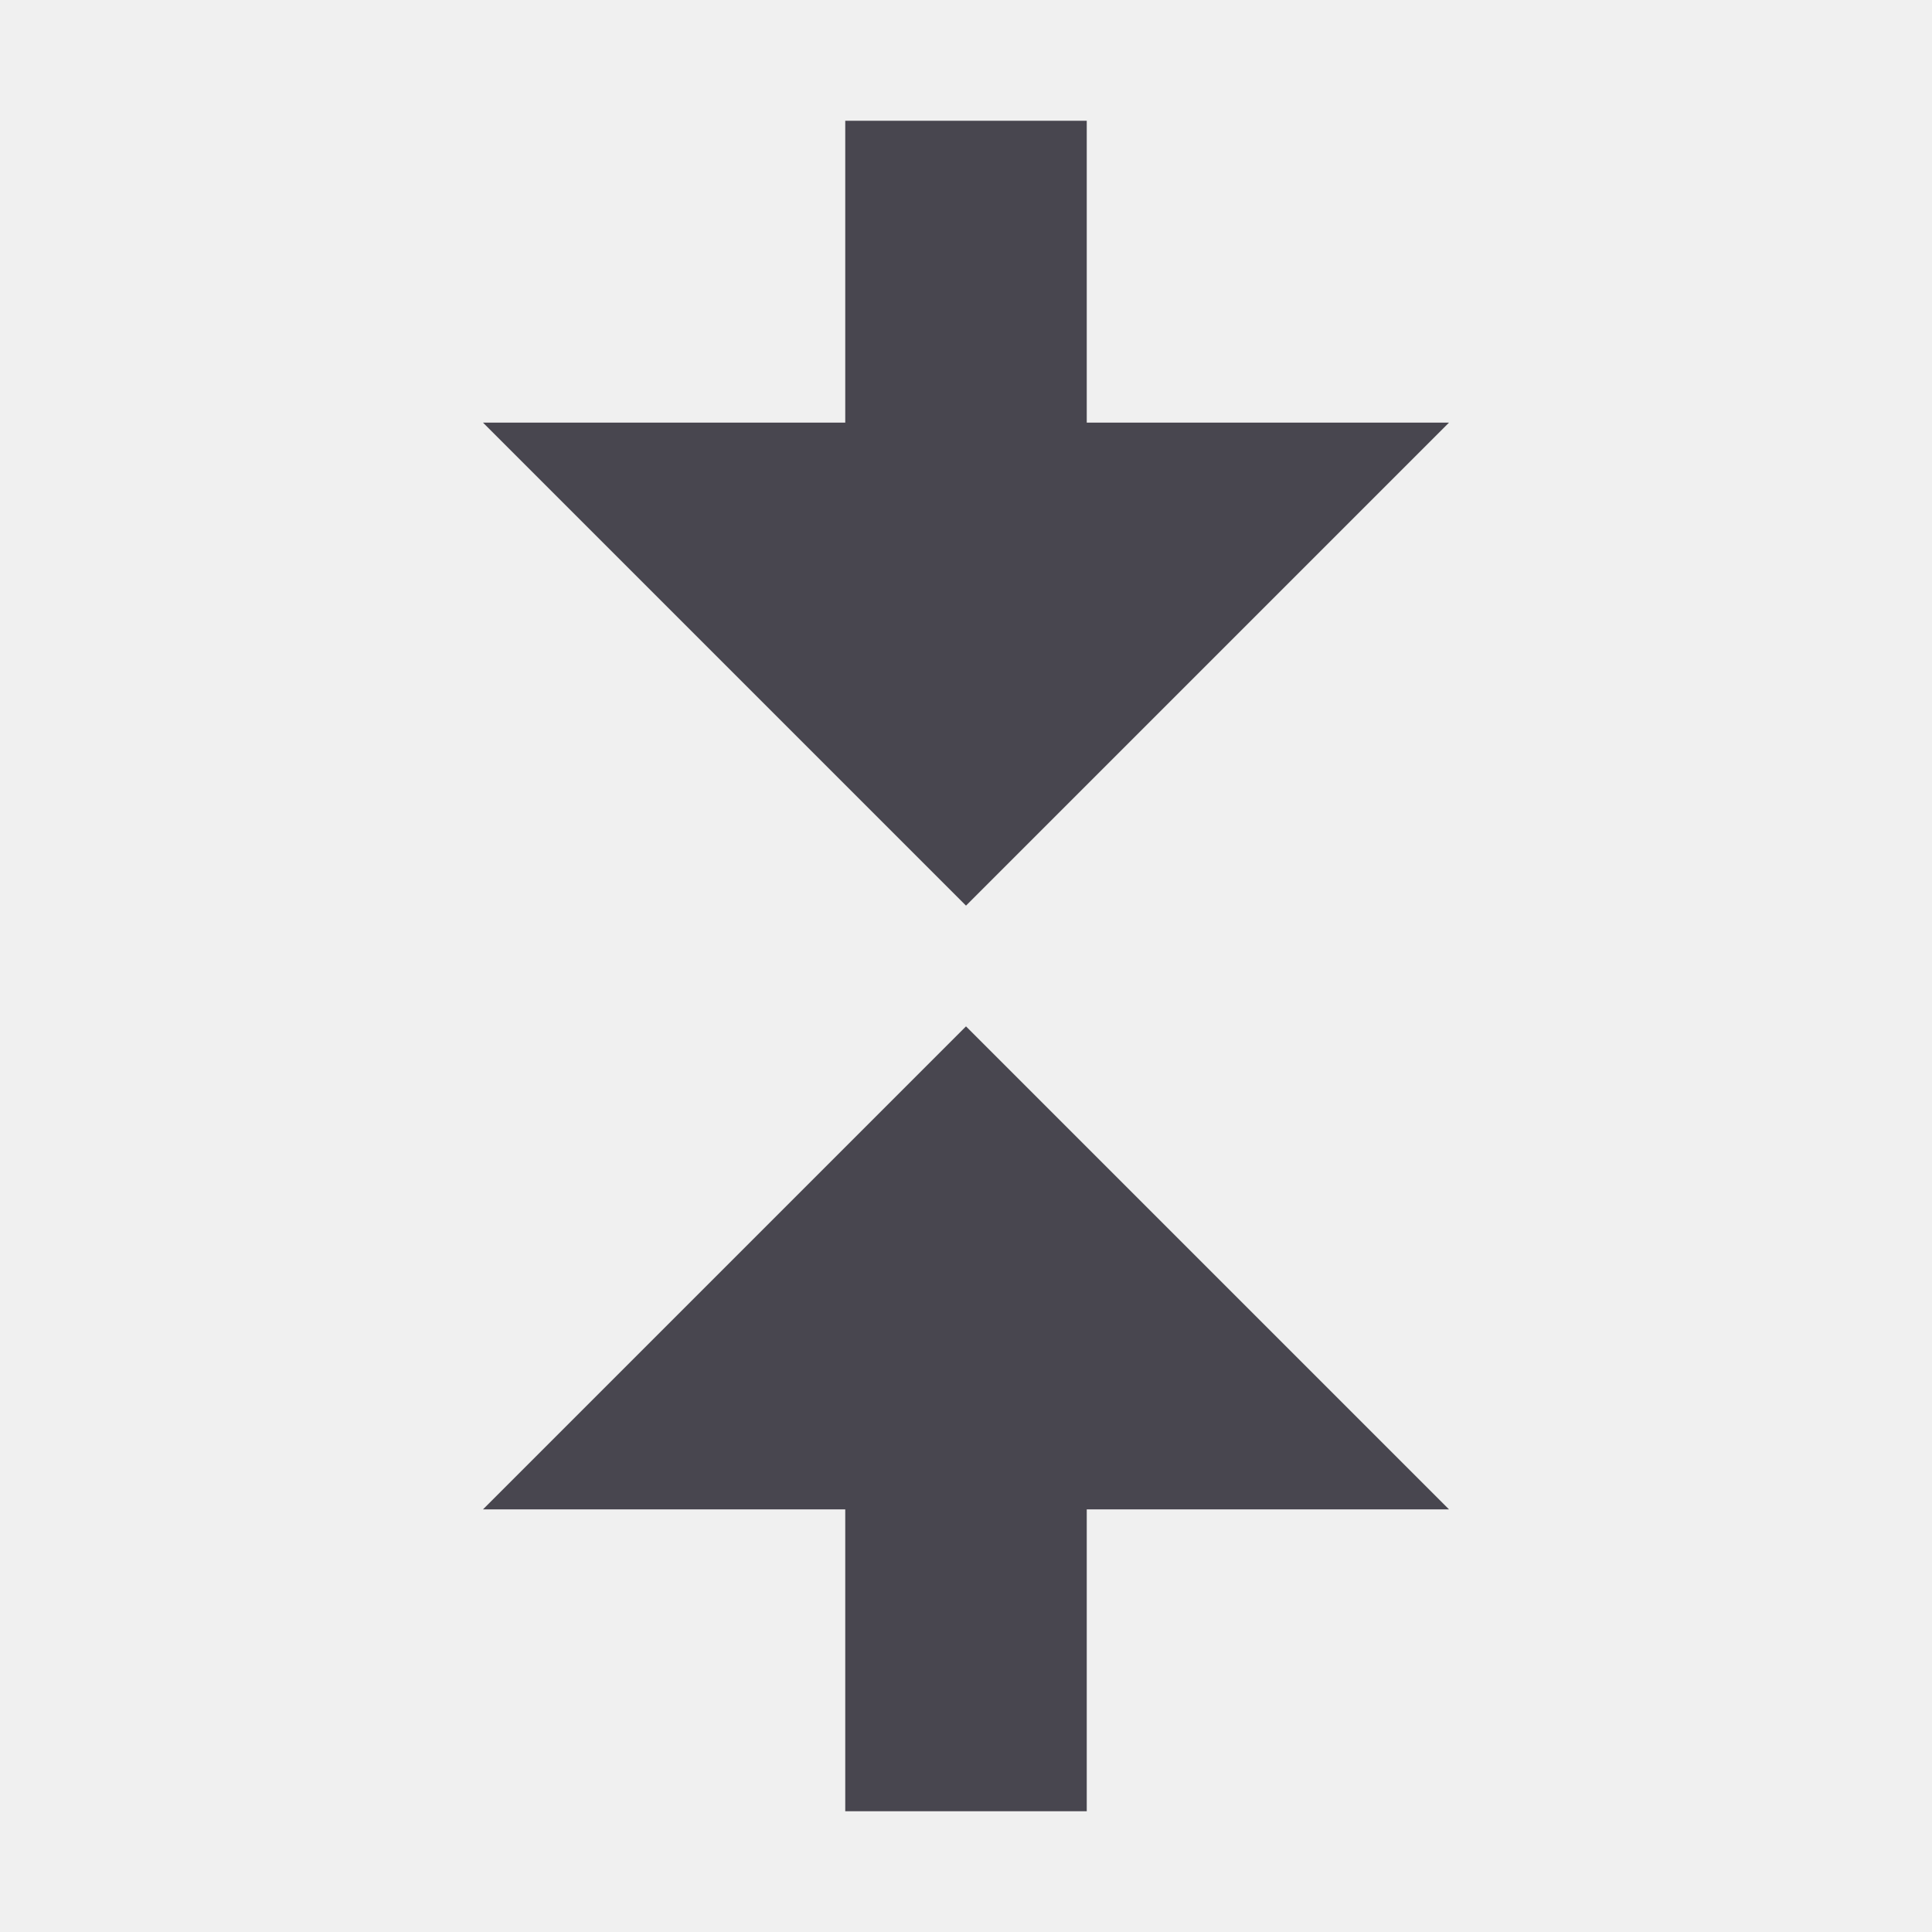
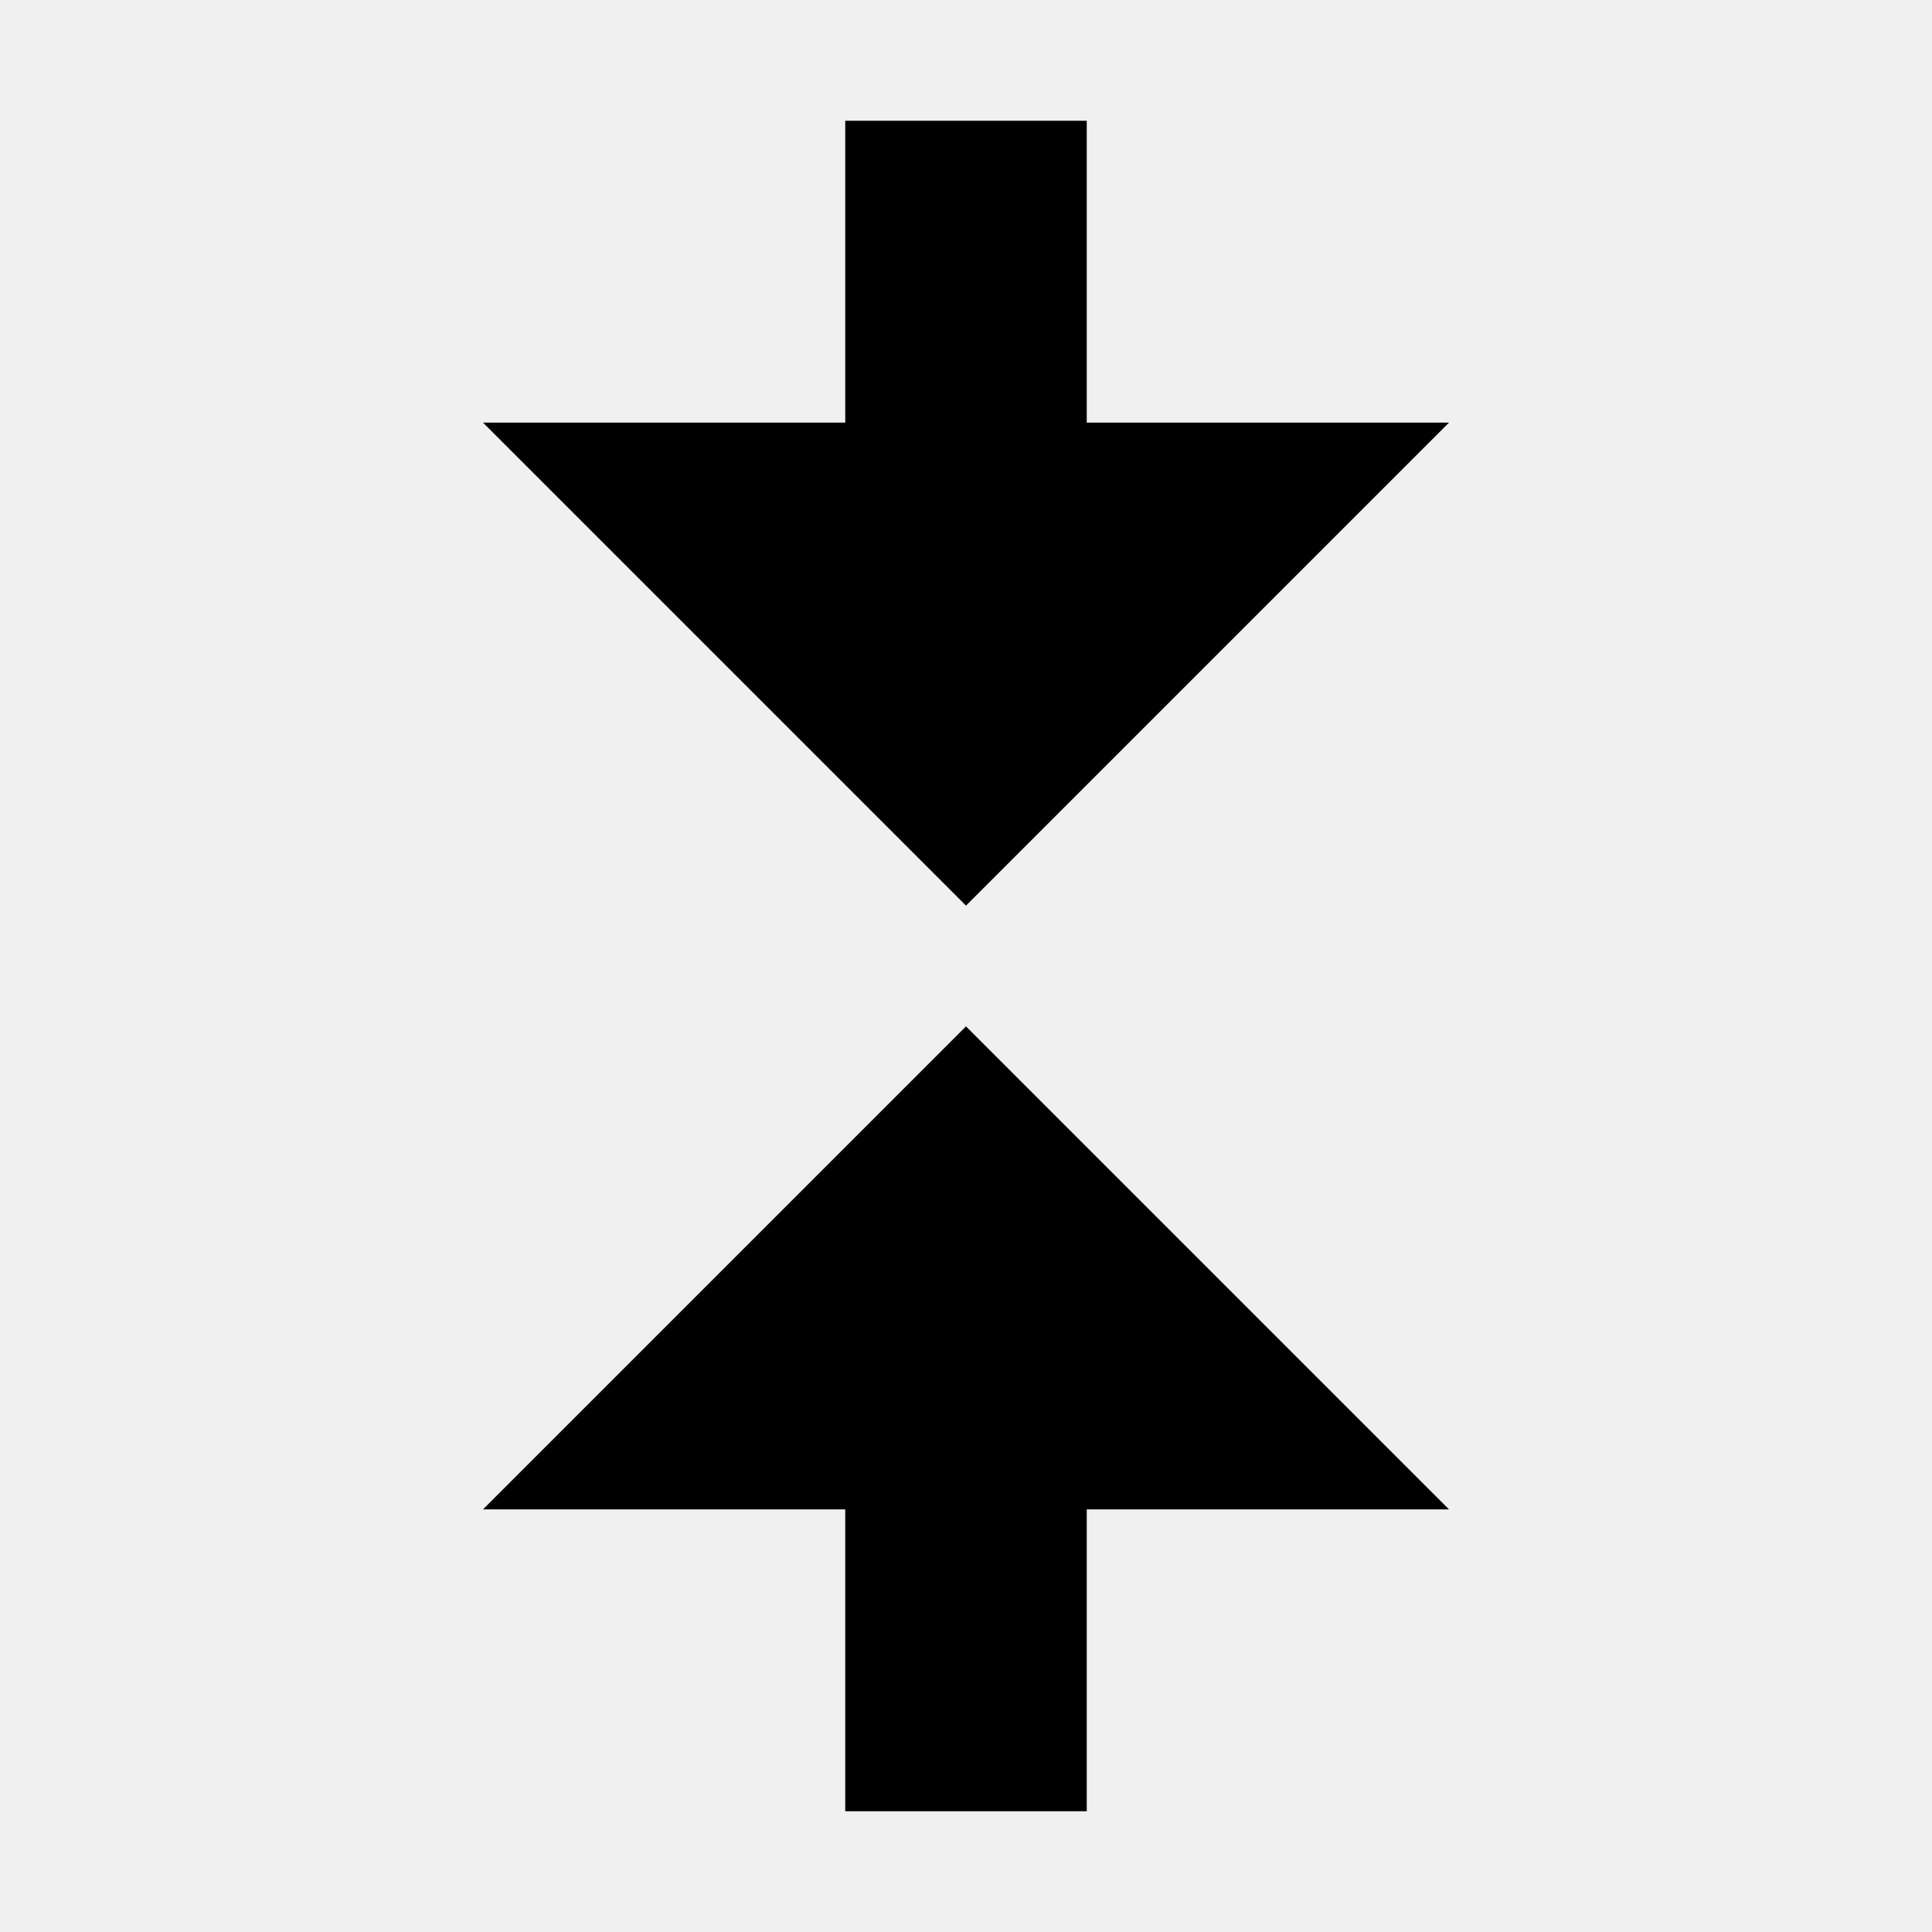
- <svg xmlns="http://www.w3.org/2000/svg" xmlns:xlink="http://www.w3.org/1999/xlink" width="16px" height="16px" viewBox="0 0 16 16" version="1.1">
-   <defs>
-     <path d="M7,12.5 L7,15 L9,15 L9,12.5 L12,12.5 L8,8.5 L4,12.5 L7,12.5 L7,12.5 Z M9,3.5 L9,1 L7,1 L7,3.5 L4,3.5 L8,7.5 L12,3.5 L9,3.5 L9,3.5 Z" id="path-1" />
-   </defs>
-   <g id="Final---SVGs-for-Harry" stroke="none" stroke-width="1" fill="none" fill-rule="evenodd">
-     <g id="Box-Collapse">
-       <mask id="mask-2" fill="white">
-         <use xlink:href="#path-1" />
-       </mask>
-       <use fill="#48464F" xlink:href="#path-1" />
+ <svg xmlns="http://www.w3.org/2000/svg" width="16px" height="16px" viewBox="0 0 16 16" version="1.1">
+   <defs />
+   <g id="Page-1" stroke="none" stroke-width="1" fill="none" fill-rule="evenodd">
+     <g id="box-collapse" fill="#000000">
+       <path d="M7,12.5 L7,15 L9,15 L9,12.5 L12,12.5 L8,8.5 L4,12.5 L7,12.5 L7,12.5 Z M9,3.5 L9,1 L7,1 L7,3.5 L4,3.5 L8,7.5 L12,3.5 L9,3.5 L9,3.5 Z" id="Box-Collapse" />
    </g>
  </g>
</svg>
